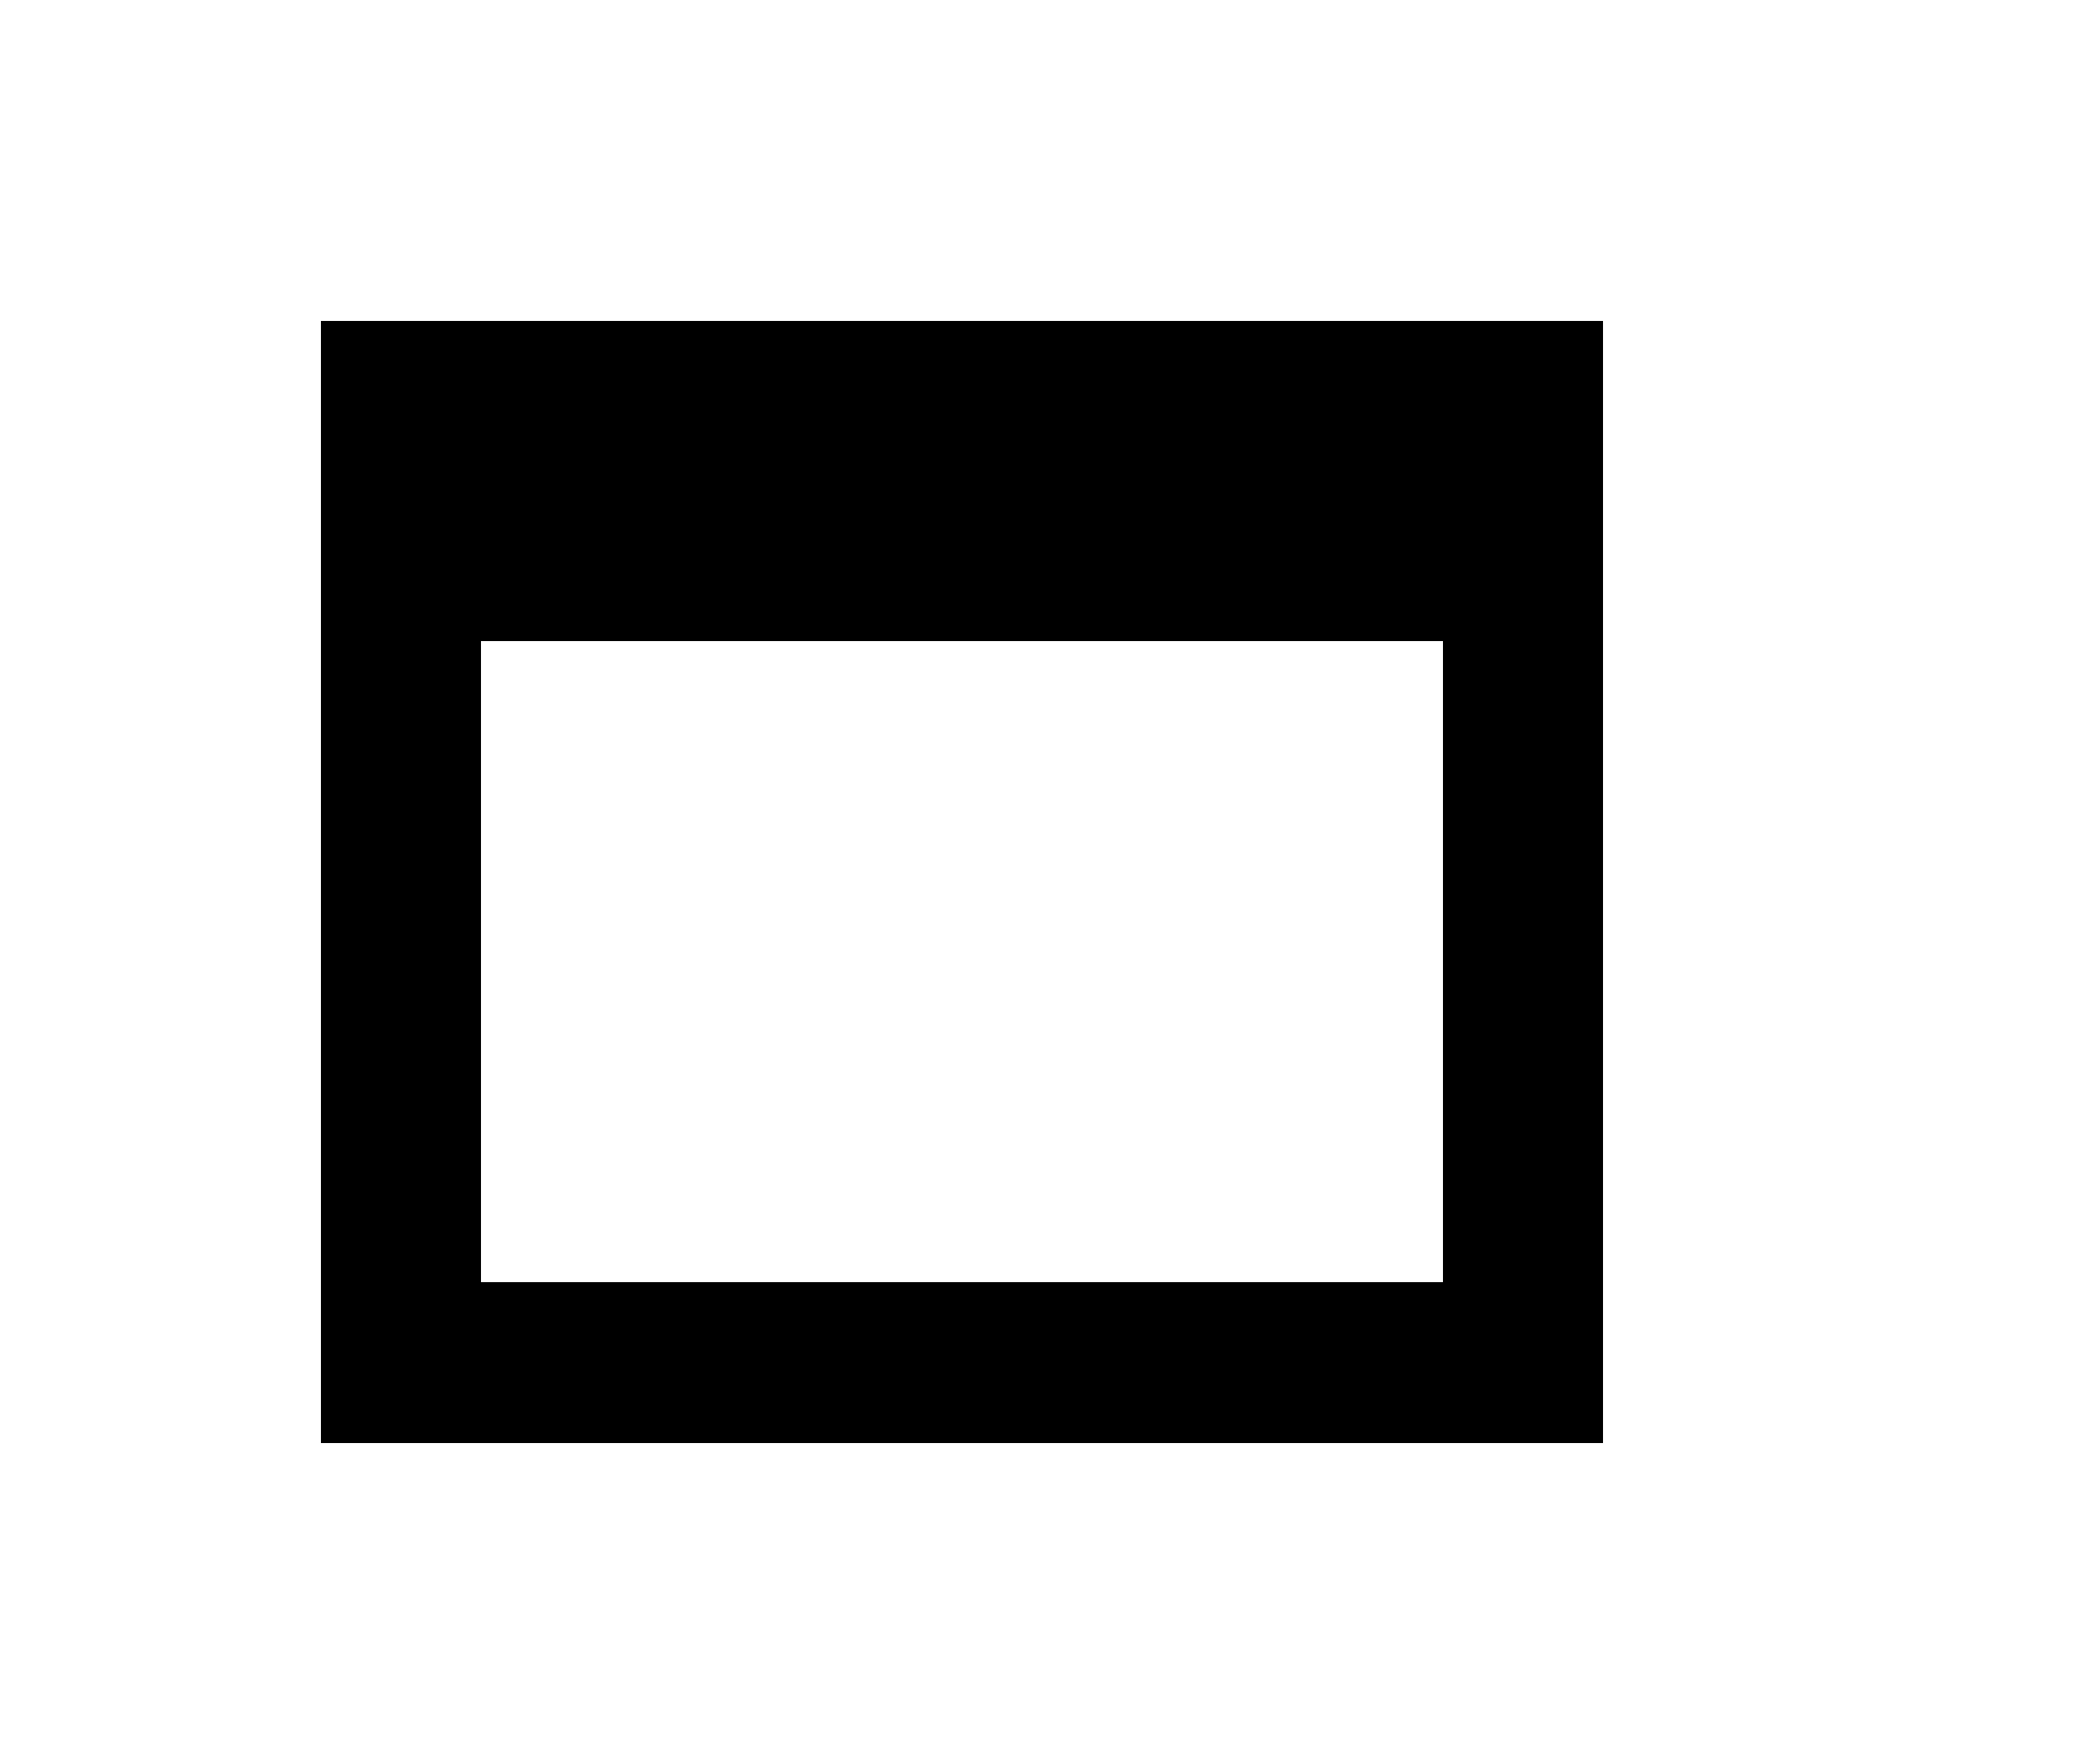
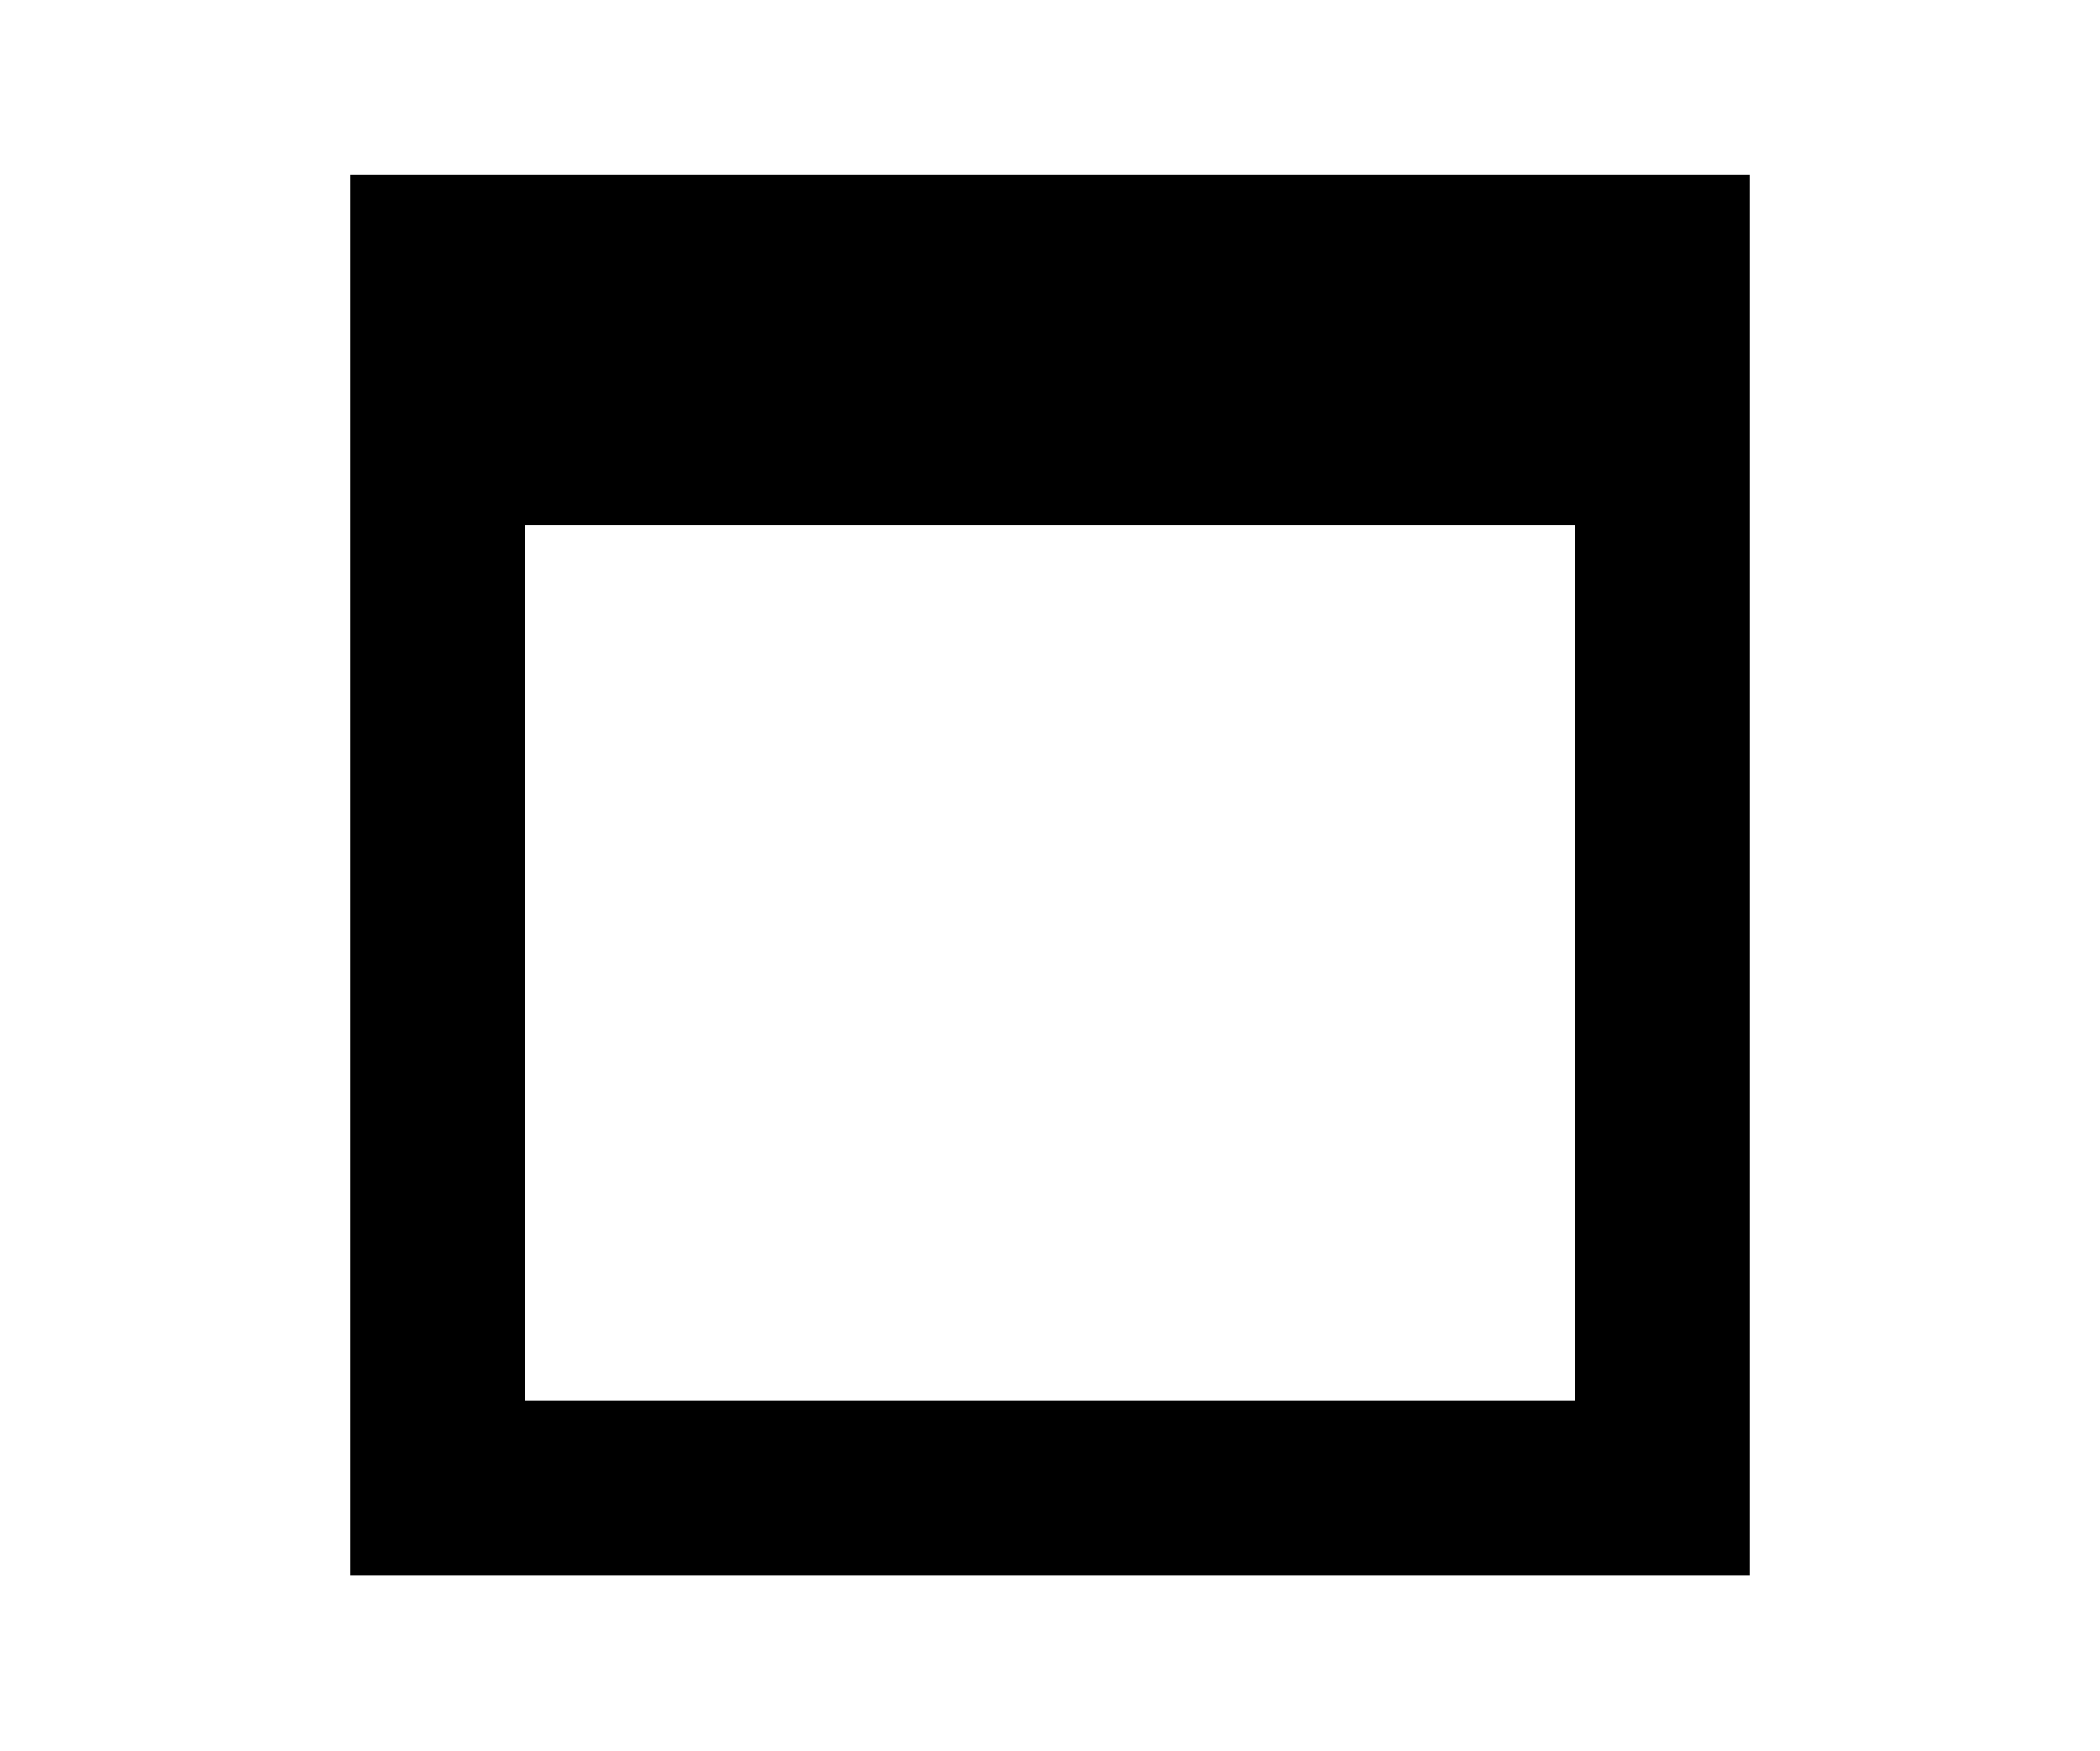
- <svg xmlns="http://www.w3.org/2000/svg" width="13" height="11" viewBox="0 0 13 11" shape-rendering="crispEdges">
-   <rect x="2" y="2" width="8" height="2" fill="#000000" />
-   <rect x="2" y="4" width="1" height="4" fill="#000000" />
-   <rect x="9" y="4" width="1" height="4" fill="#000000" />
+ <svg xmlns="http://www.w3.org/2000/svg" width="12" height="10" viewBox="0 0 12 10" shape-rendering="crispEdges">
+   <rect x="2" y="1" width="8" height="2" fill="#000000" />
+   <rect x="2" y="3" width="1" height="5" fill="#000000" />
+   <rect x="9" y="3" width="1" height="5" fill="#000000" />
  <rect x="2" y="8" width="8" height="1" fill="#000000" />
</svg>
